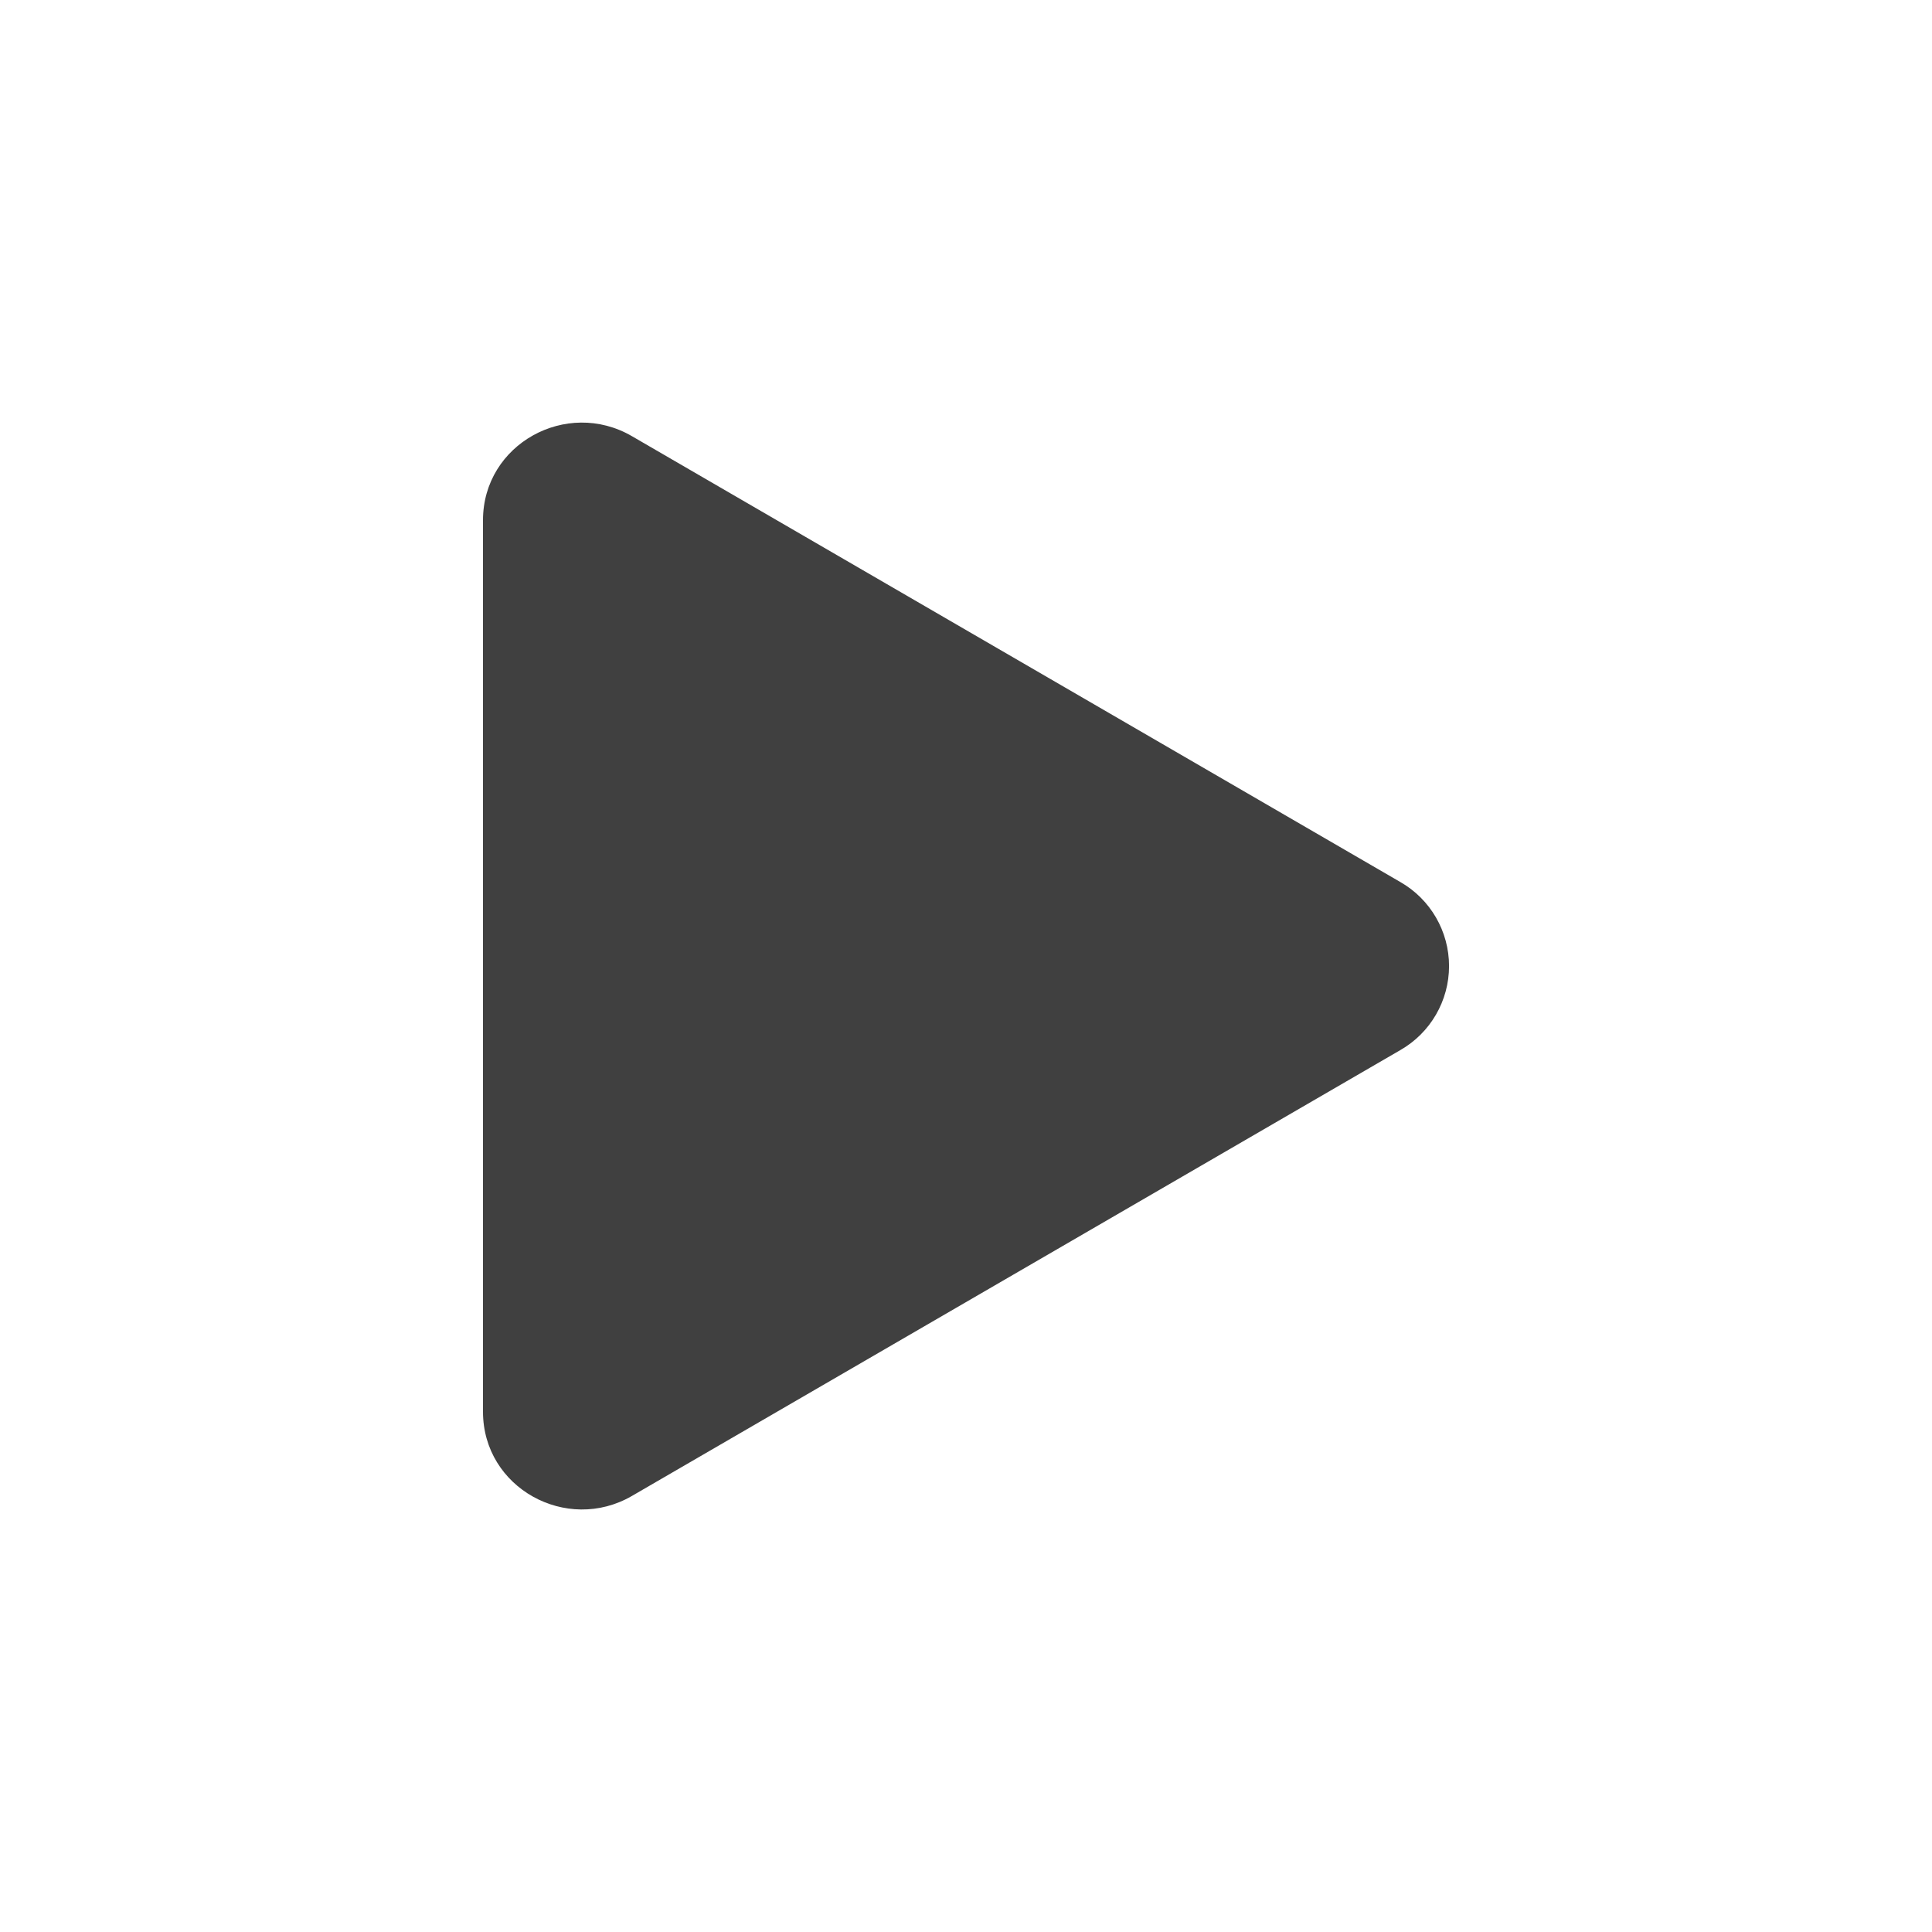
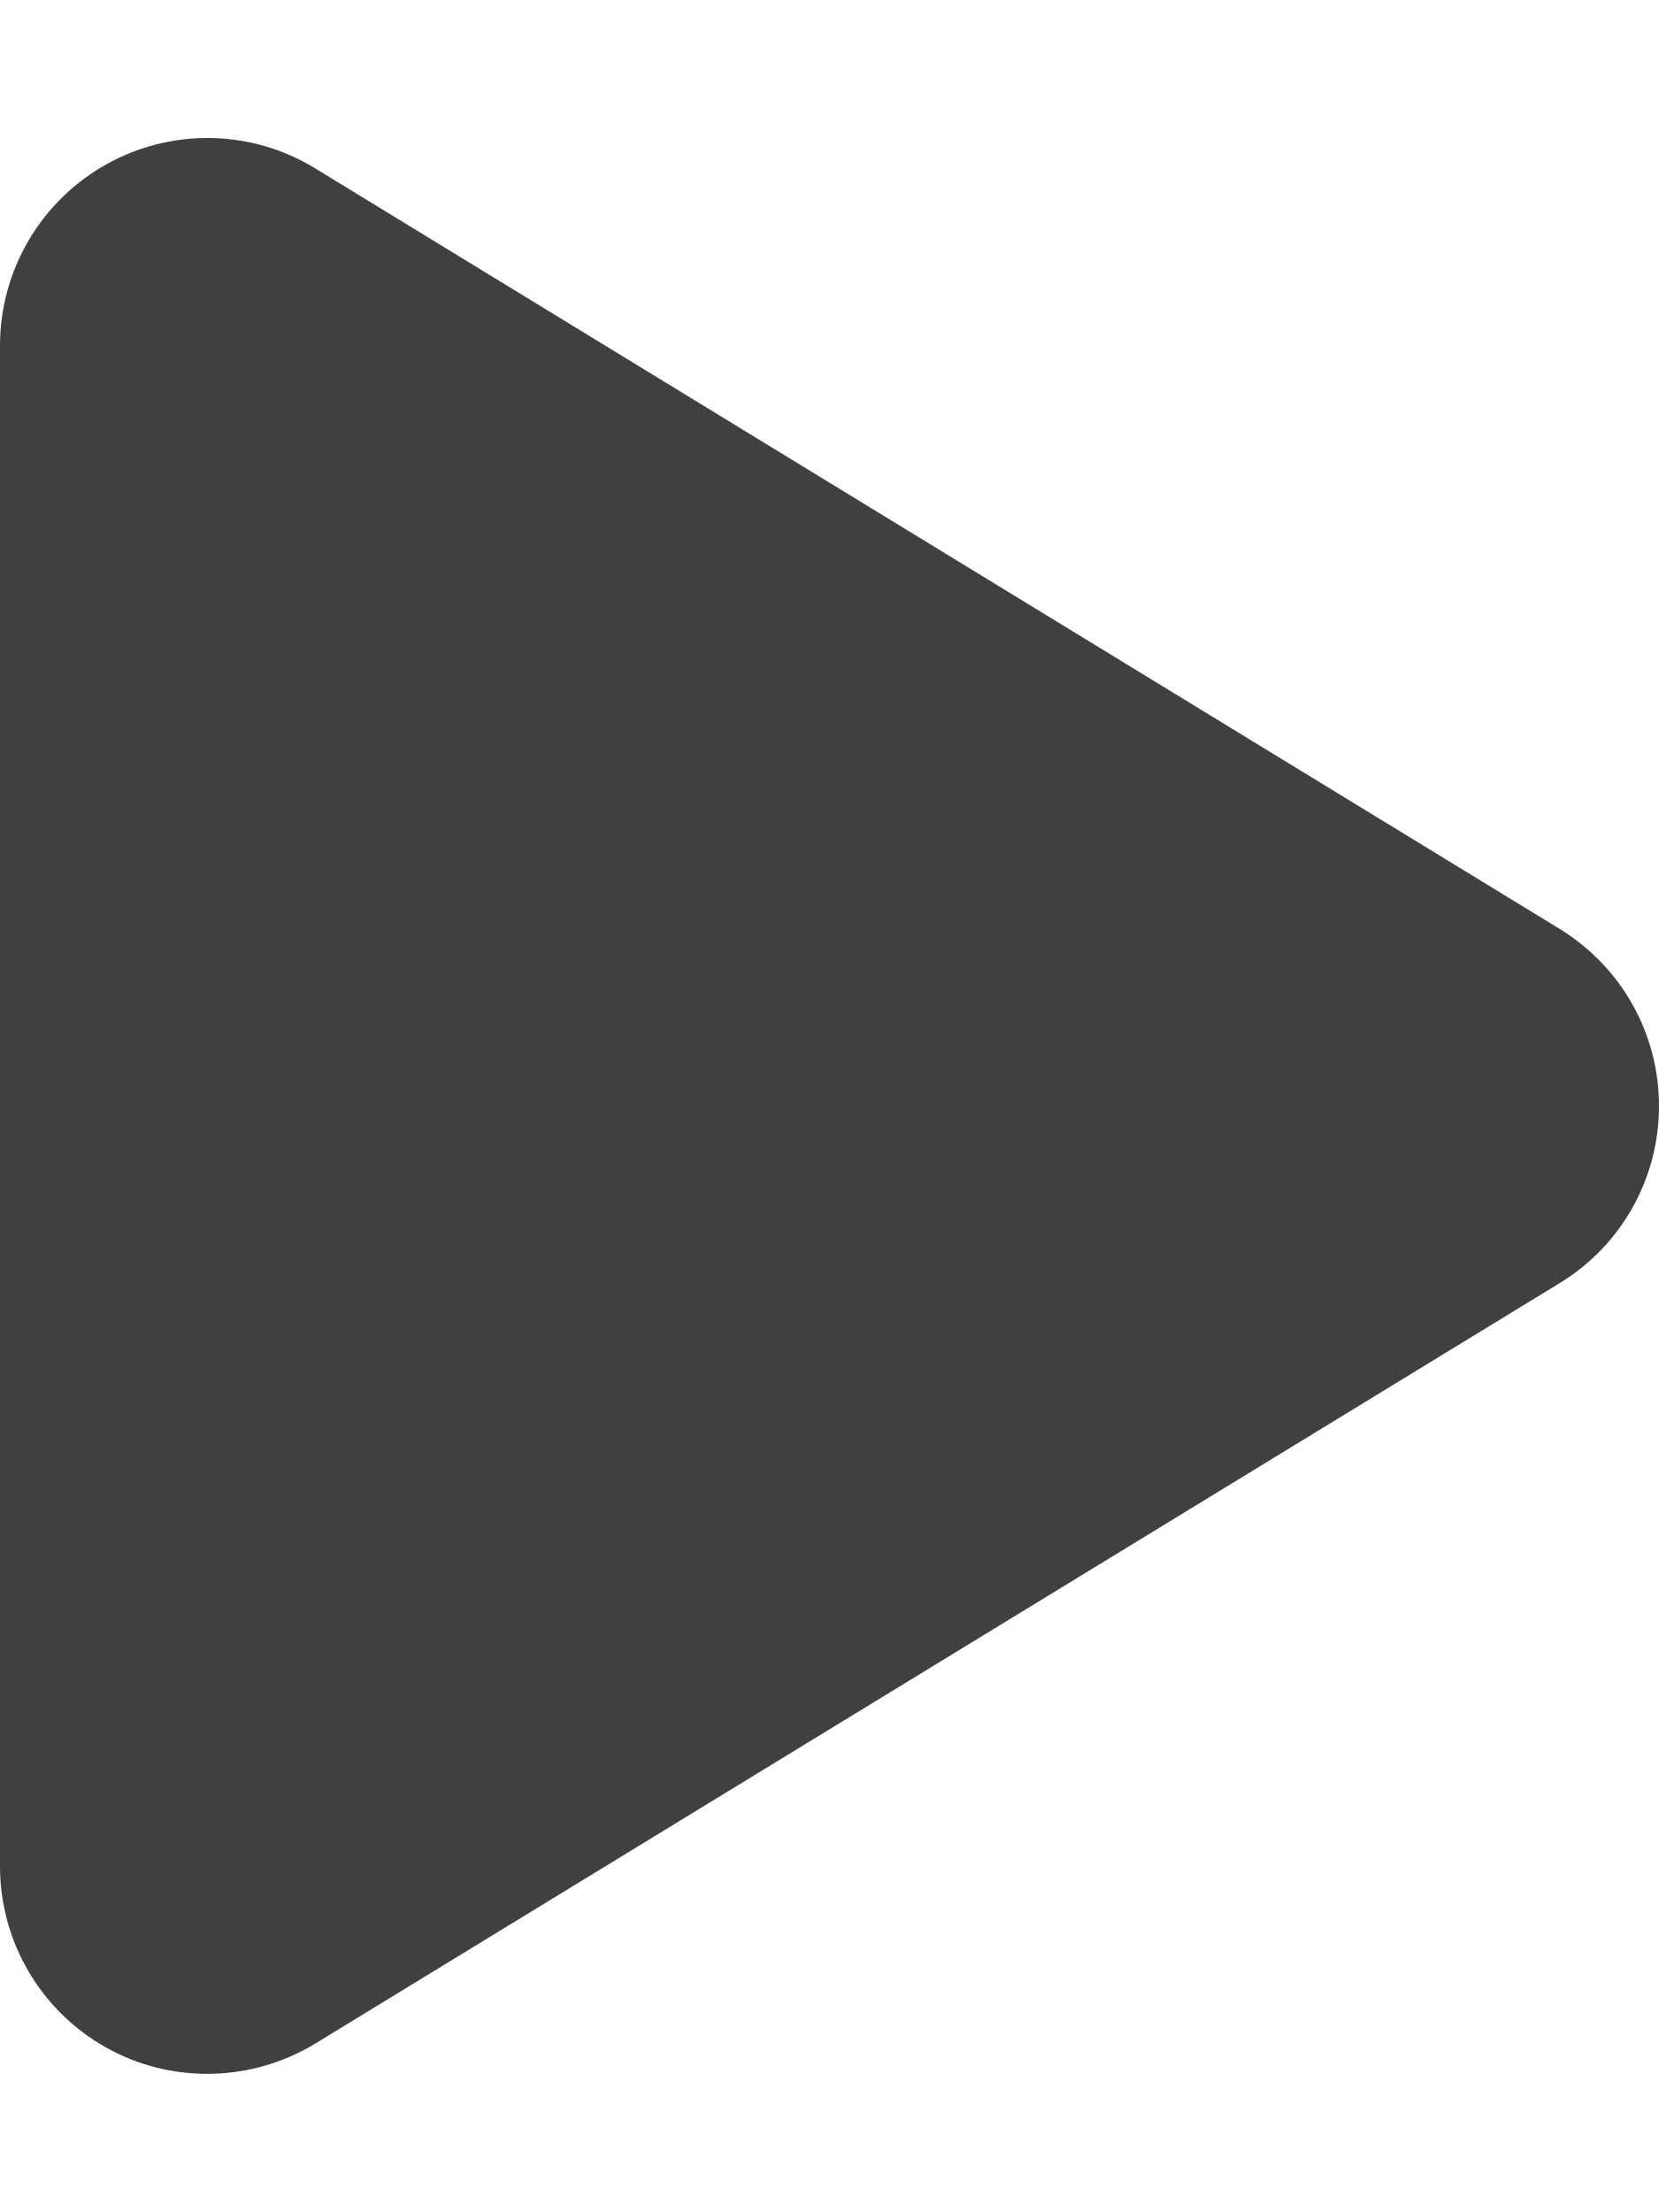
- <svg xmlns="http://www.w3.org/2000/svg" width="16" height="16" fill="currentColor" class="bi bi-play-fill" viewBox="0 0 16 16">
-   <path d="m11.596 8.697-6.363 3.692c-.54.313-1.233-.066-1.233-.697V4.308c0-.63.692-1.01 1.233-.696l6.363 3.692a.802.802 0 0 1 0 1.393" fill="#404040" />
+ <svg xmlns="http://www.w3.org/2000/svg" viewBox="0 0 384 512">
+   <path d="M73 39c-14.8-9.1-33.4-9.4-48.5-.9S0 62.6 0 80V432c0 17.4 9.4 33.4 24.5 41.9s33.7 8.1 48.5-.9L361 297c14.3-8.7 23-24.2 23-41s-8.7-32.2-23-41L73 39z" fill="#404040" />
</svg>
